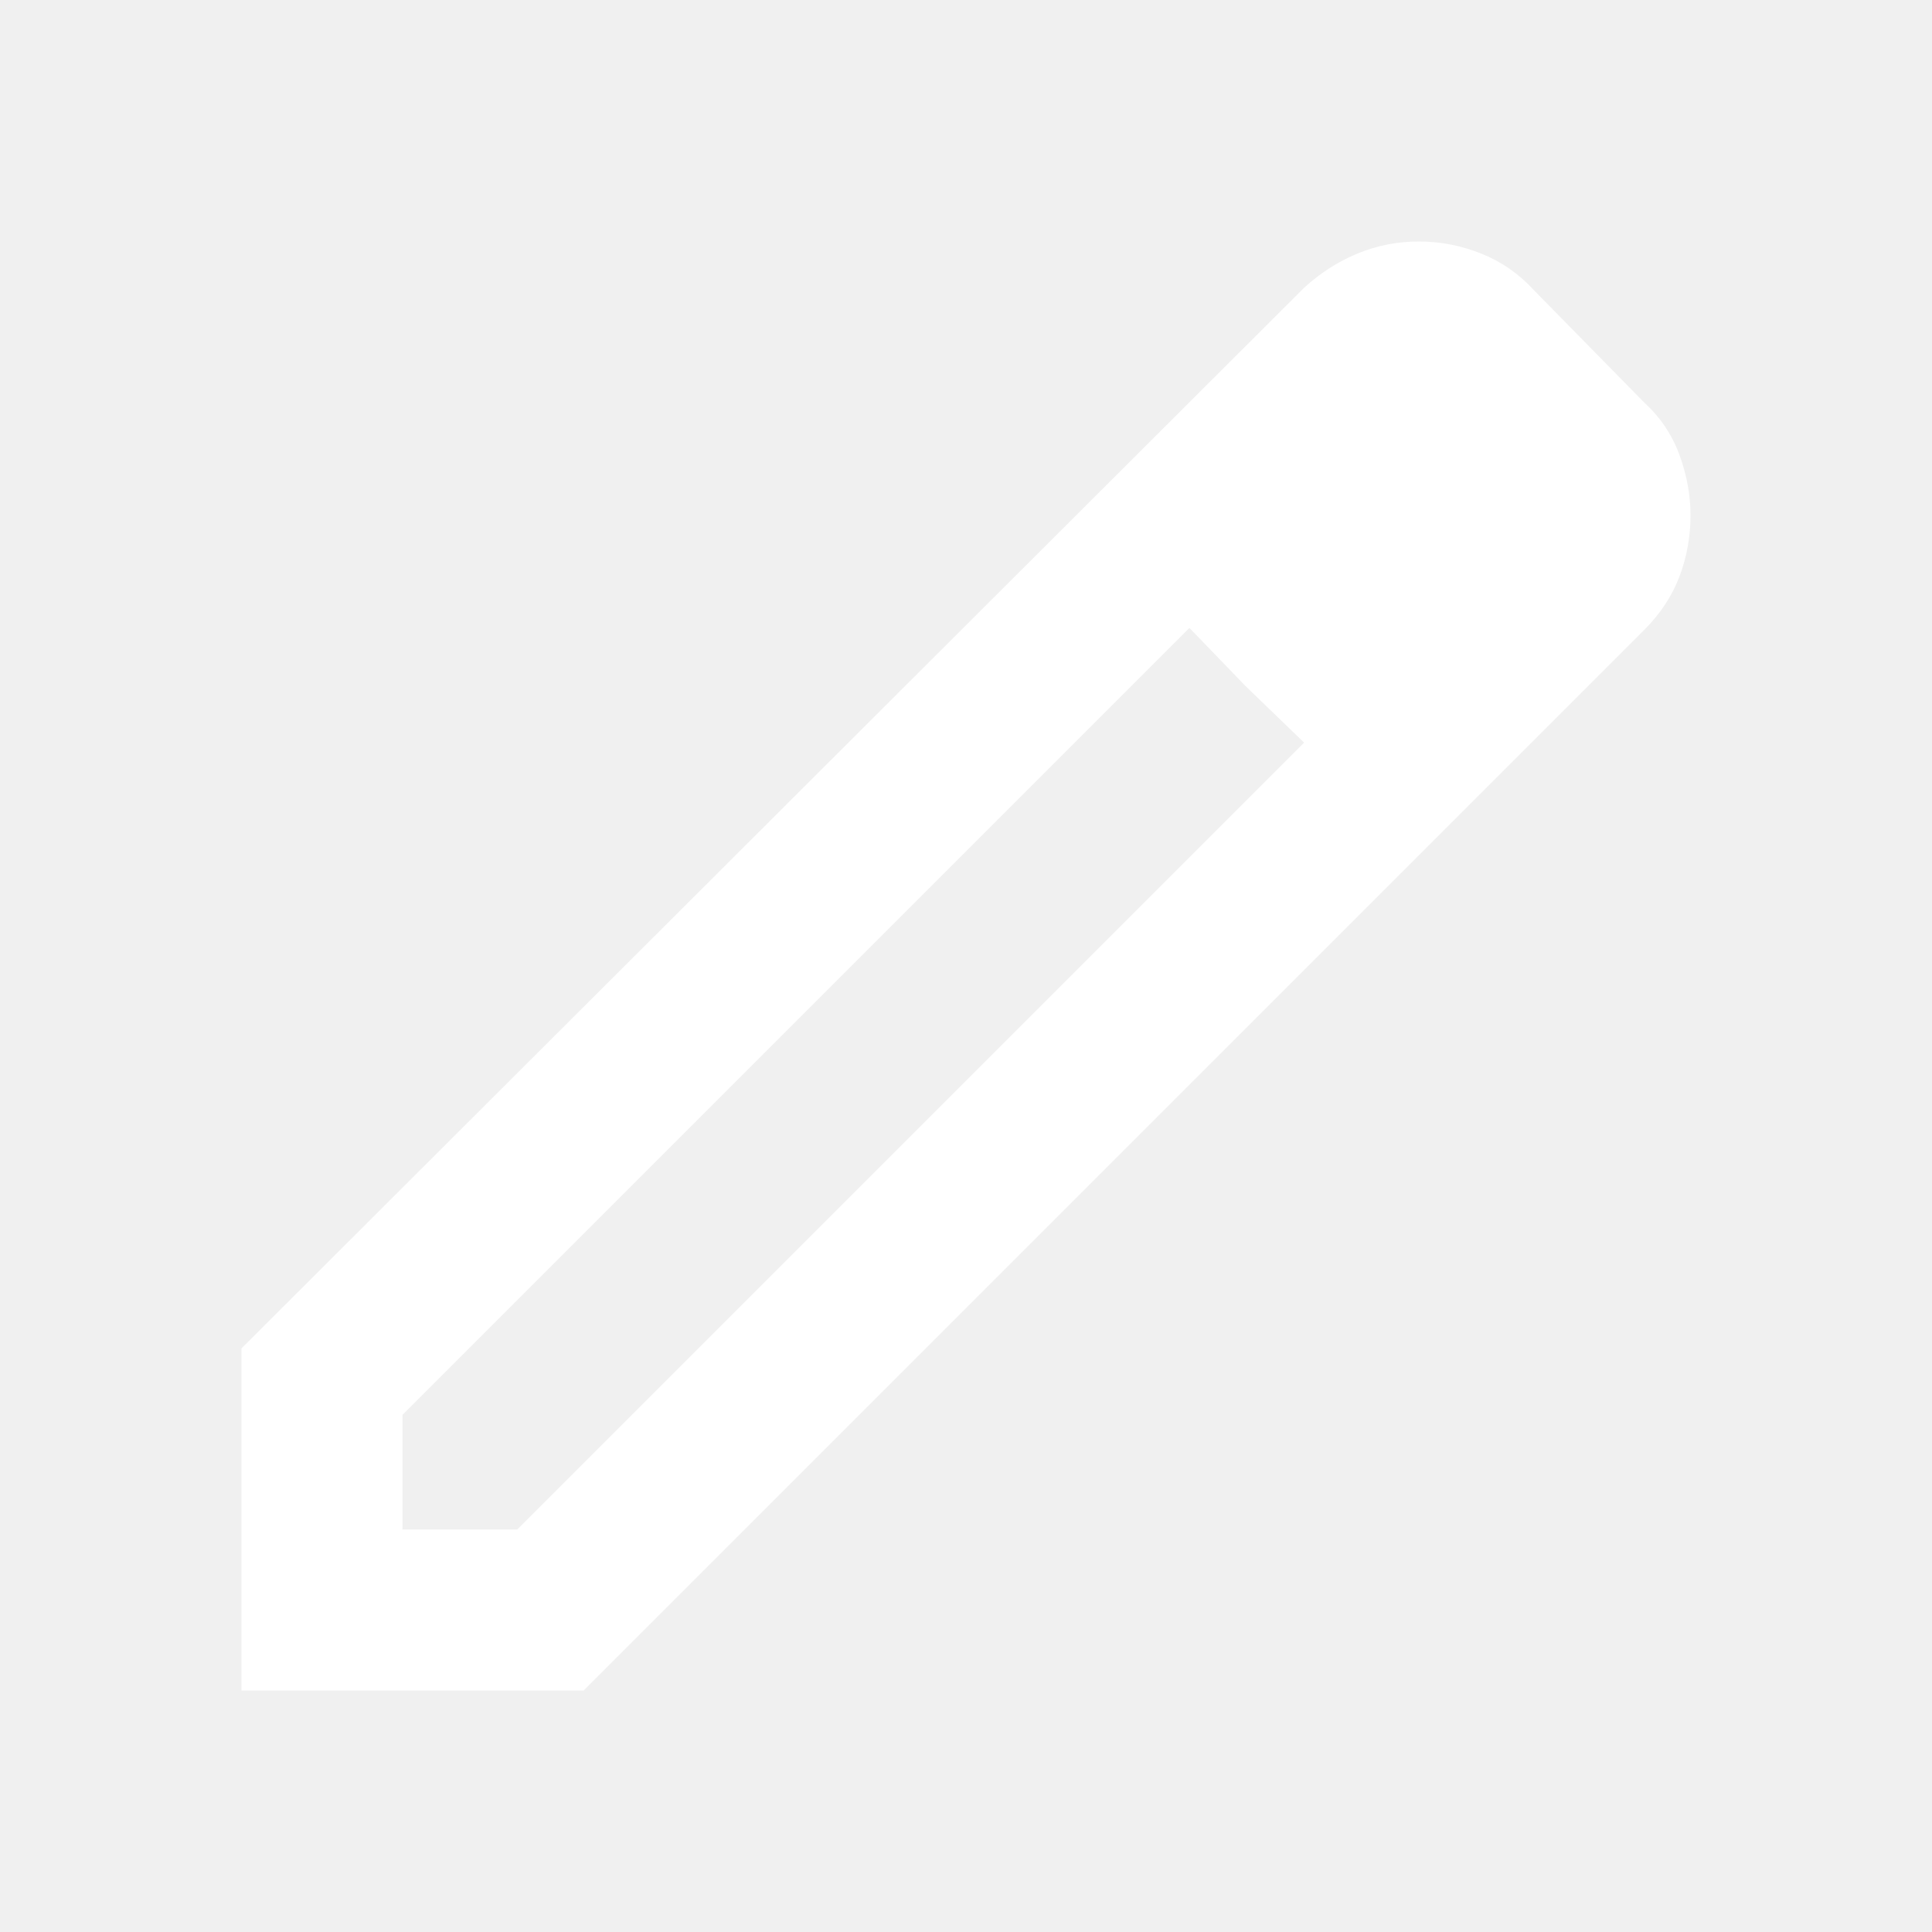
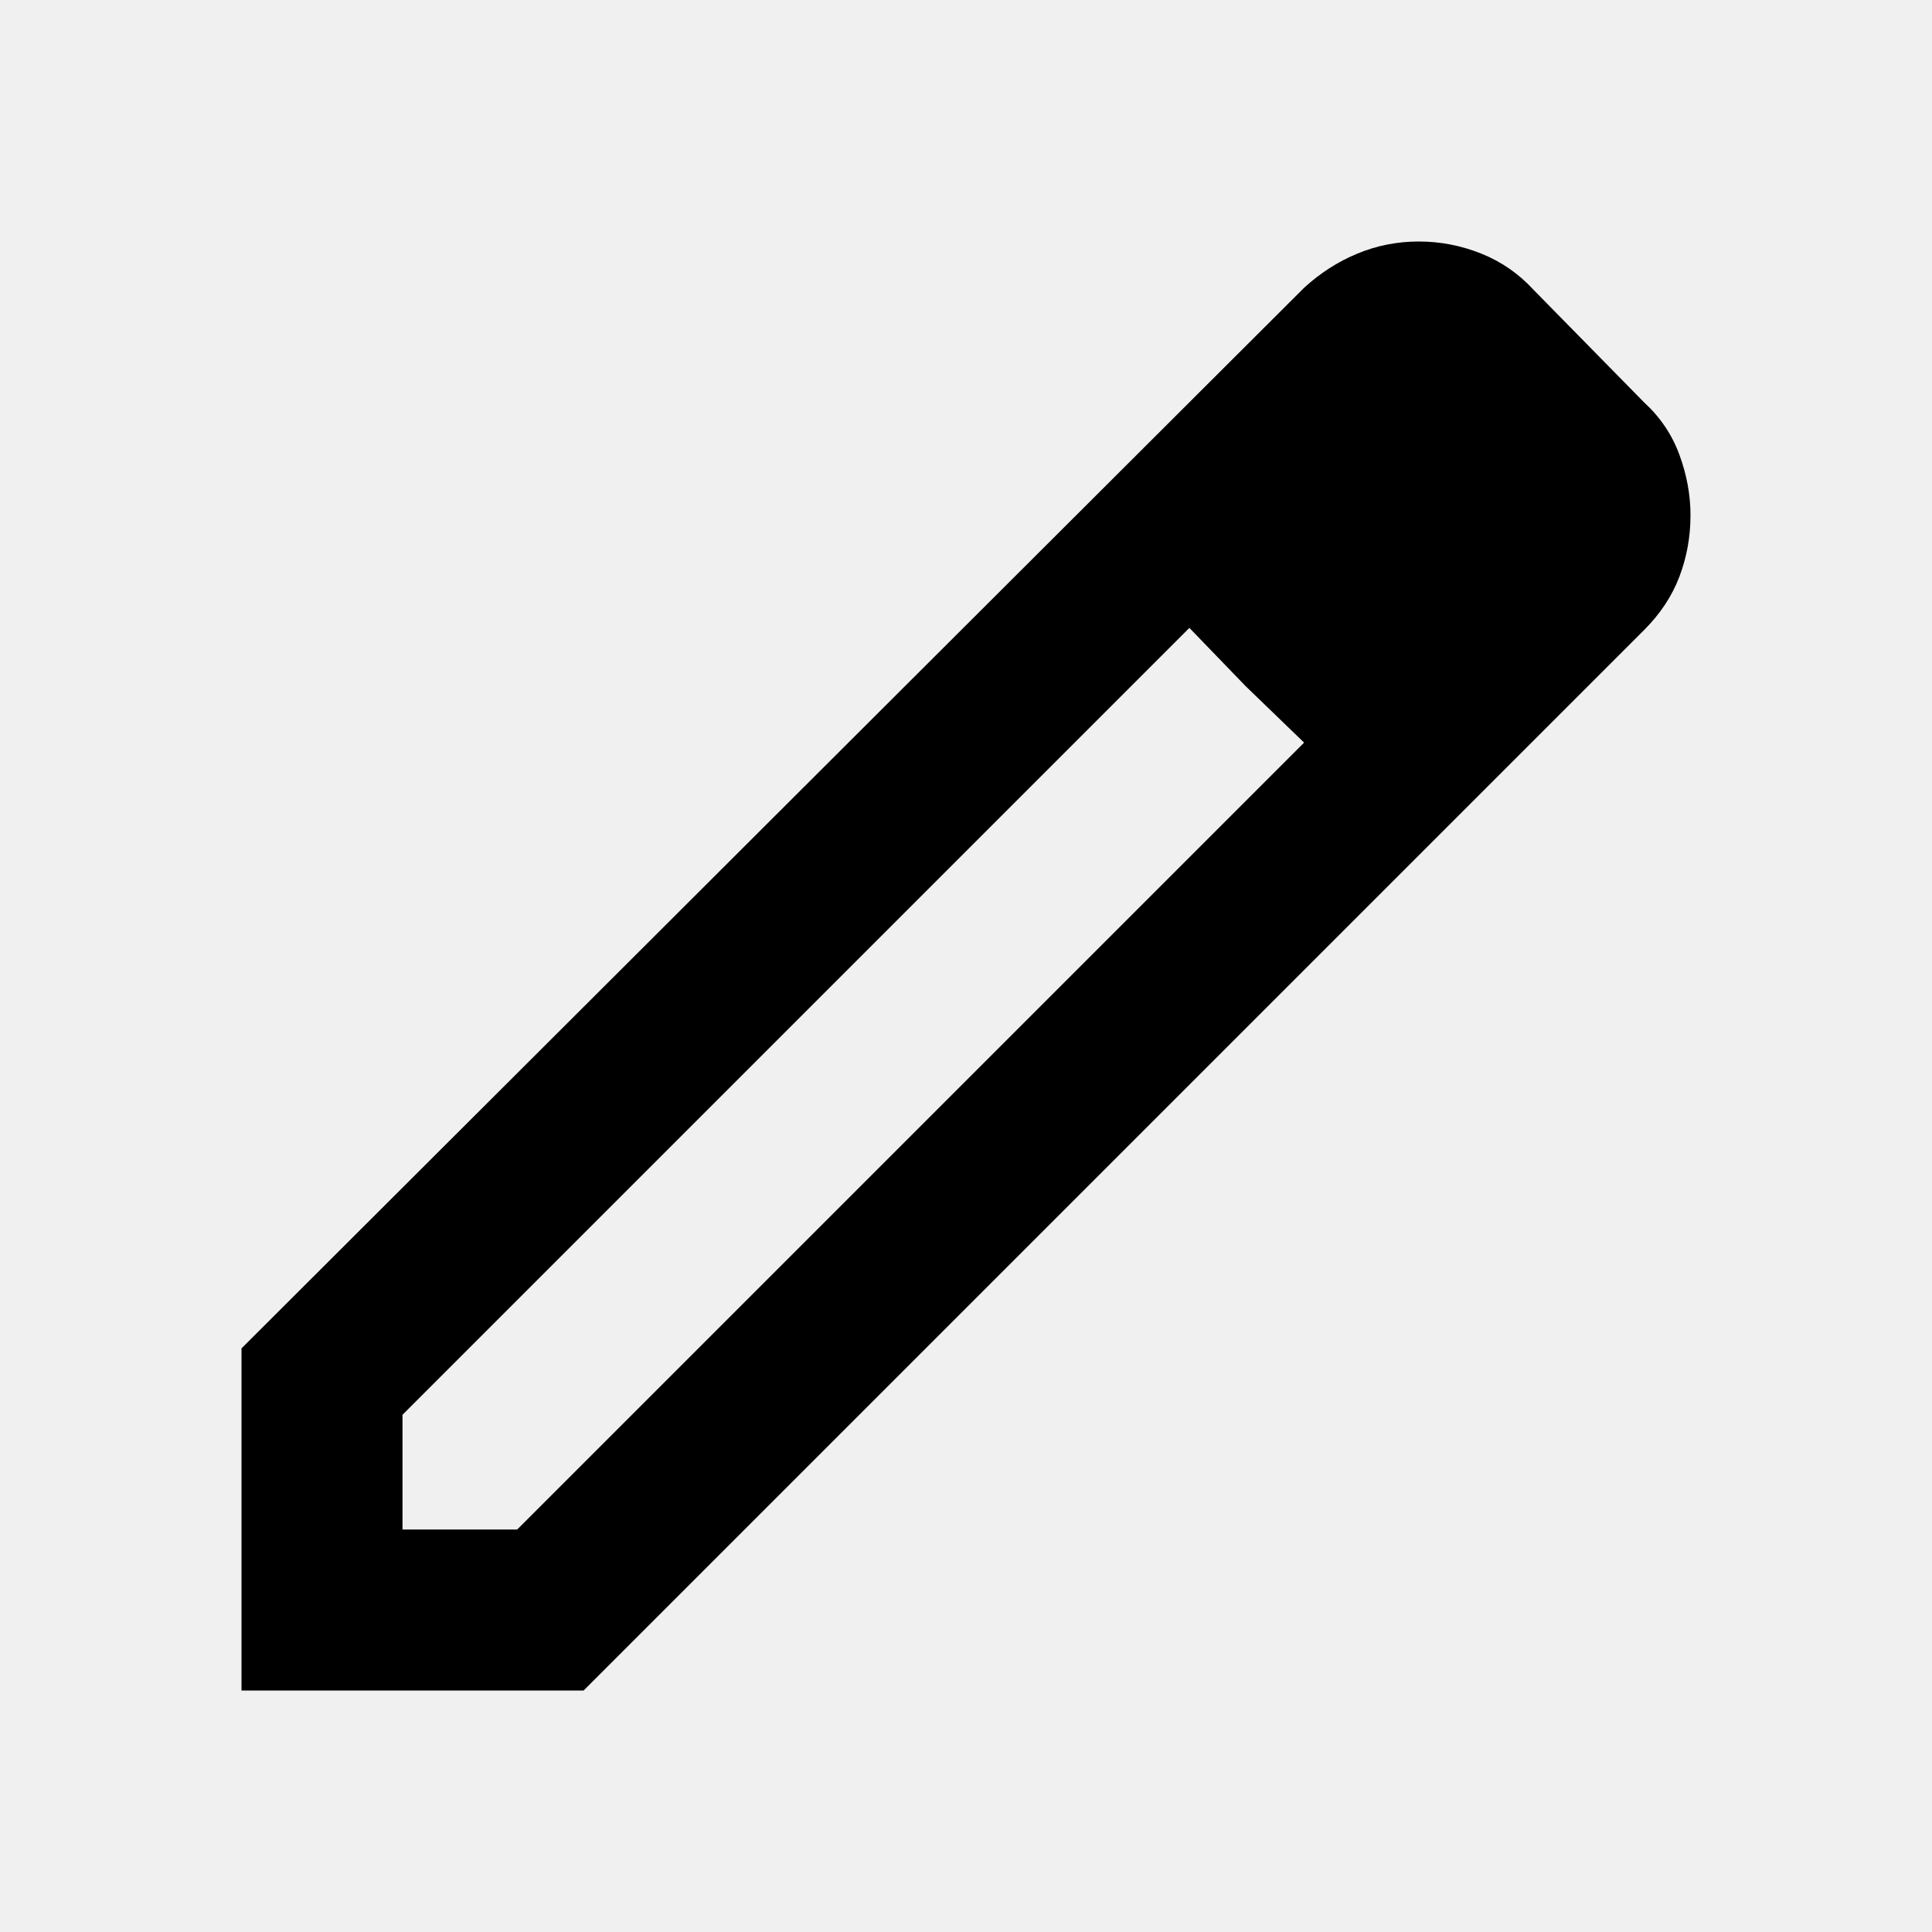
- <svg xmlns="http://www.w3.org/2000/svg" height="24px" viewBox="0 -960 960 960" width="24px" fill="#FFFFFF">
+ <svg xmlns="http://www.w3.org/2000/svg" height="24px" viewBox="0 -960 960 960" width="24px" fill="#000000">
  <path d="M200-200h57l391-391-57-57-391 391v57Zm-80 80v-170l528-527q12-11 26.5-17t30.5-6q16 0 31 6t26 18l55 56q12 11 17.5 26t5.5 30q0 16-5.5 30.5T817-647L290-120H120Zm640-584-56-56 56 56Zm-141 85-28-29 57 57-29-28Z" />
</svg>
